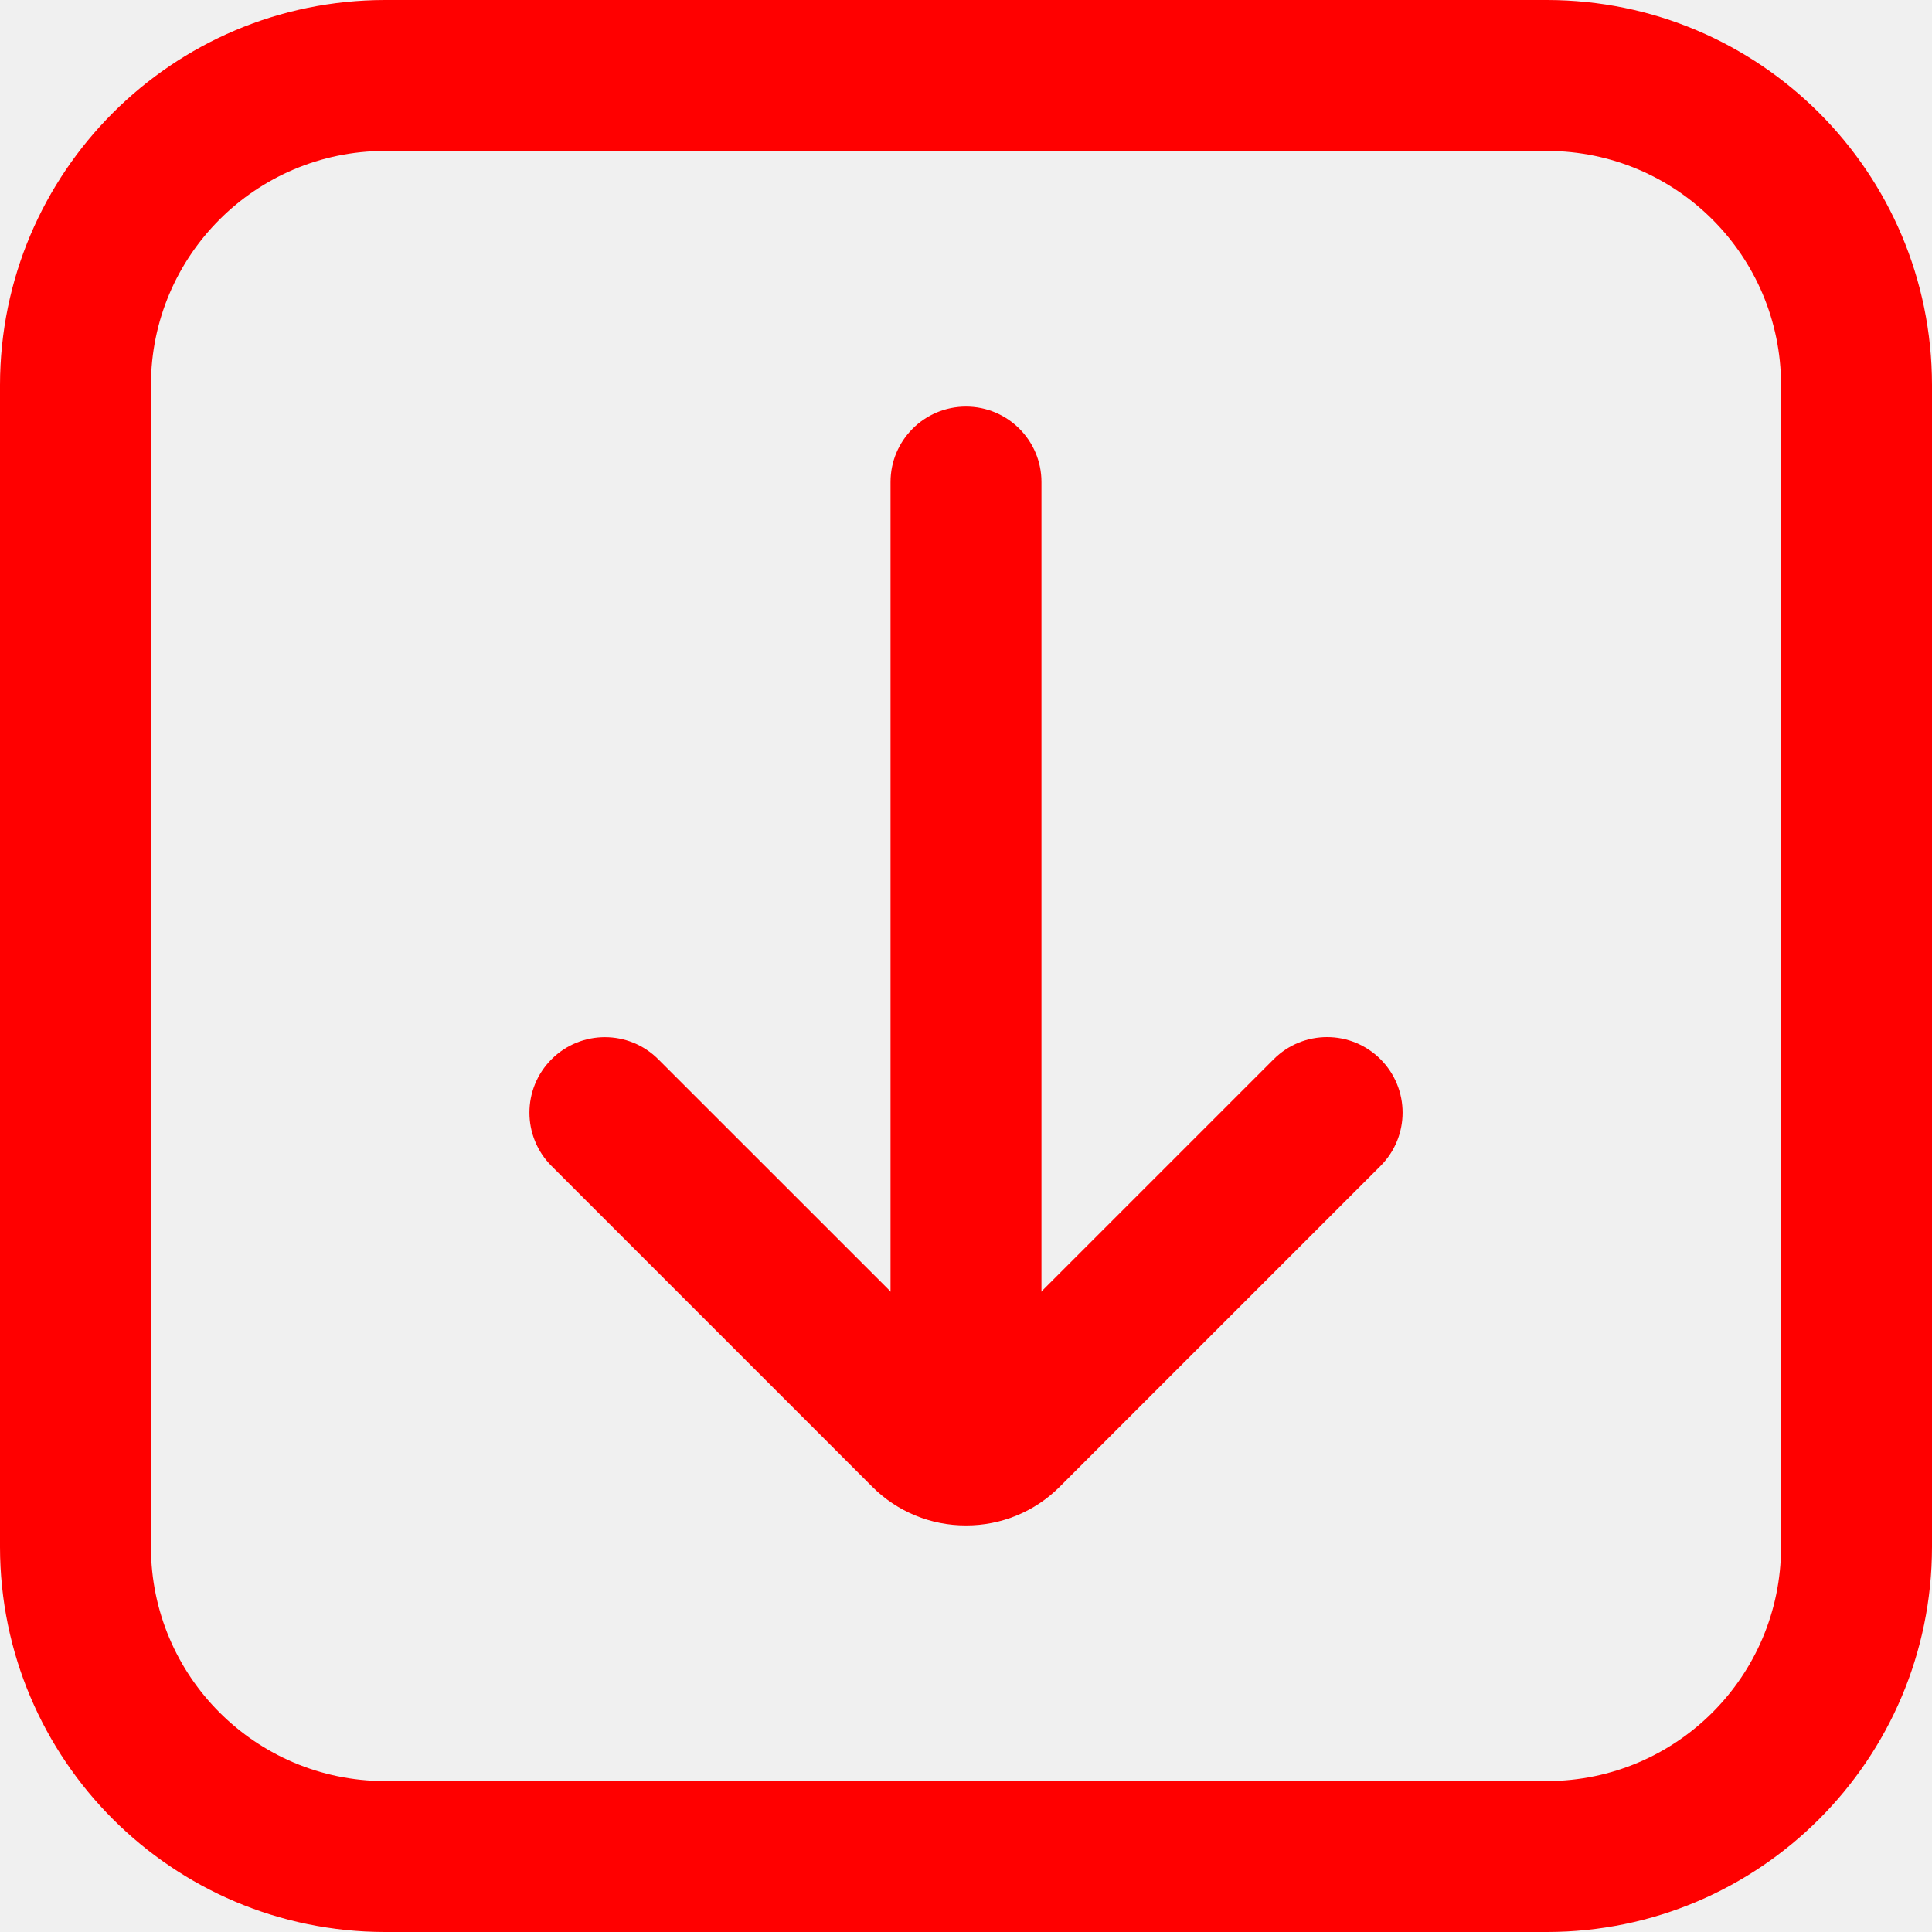
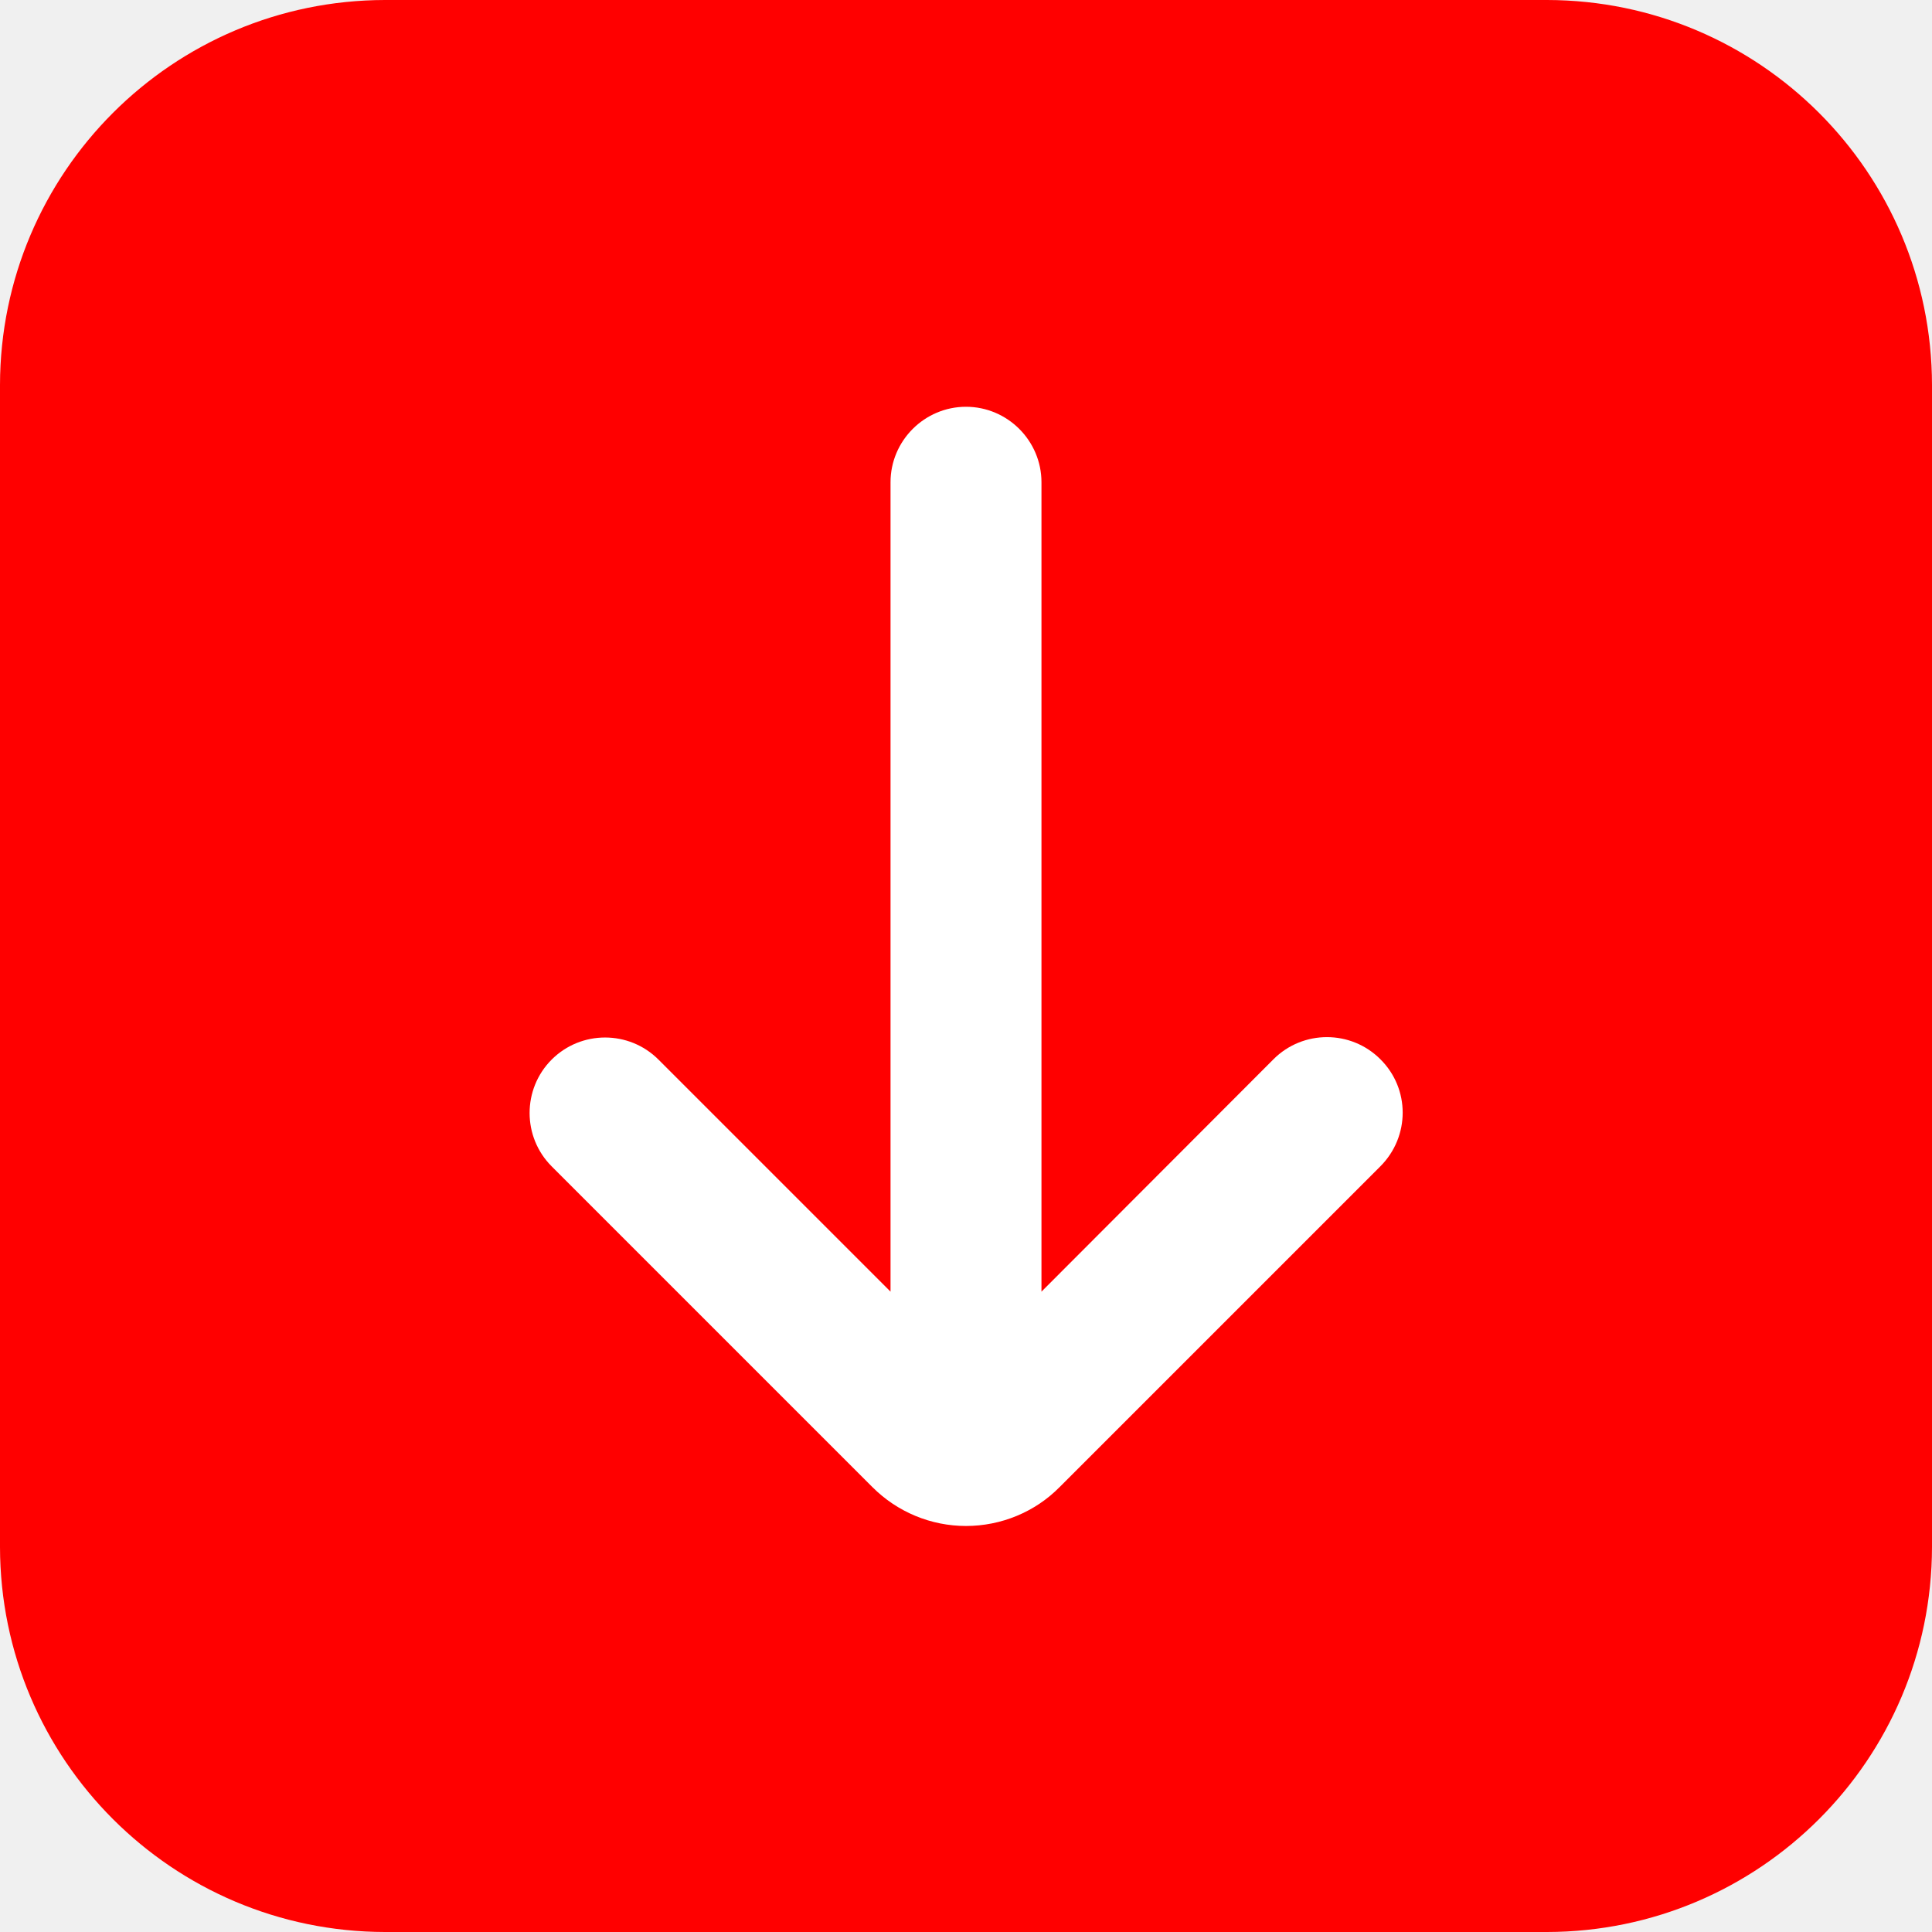
- <svg xmlns="http://www.w3.org/2000/svg" version="1.1" width="512" height="512" x="0" y="0" viewBox="0 0 512 512" style="enable-background:new 0 0 512 512" xml:space="preserve" class="">
+ <svg xmlns="http://www.w3.org/2000/svg" version="1.1" id="Layer_1" x="0px" y="0px" viewBox="0 0 512 512" style="enable-background:new 0 0 512 512;" xml:space="preserve">
+   <style type="text/css">
+ 	.st0{fill:#FF0000;}
+ 	.st1{fill:#FFFFFF;}
+ </style>
  <g>
-     <g id="_04_Close" data-name="04 Close">
-       <path d="m256 369.54a20 20 0 0 1 -20-20v-221.79a20 20 0 0 1 40 0v221.79a20 20 0 0 1 -20 20z" fill="#ff0000" data-original="#000000" style="" class="" />
-       <path d="m256 404.25a34.89 34.89 0 0 1 -24.84-10.25l-85-85a20 20 0 0 1 28.29-28.28l81.55 81.53 81.55-81.55a20 20 0 0 1 28.29 28.3l-85 85a34.89 34.89 0 0 1 -24.84 10.25z" fill="#ff0000" data-original="#000000" style="" class="" />
-       <path d="m410 512h-308a102.12 102.12 0 0 1 -102-102v-308a102.12 102.12 0 0 1 102-102h308a102.12 102.12 0 0 1 102 102v308a102.12 102.12 0 0 1 -102 102zm-308-472a62.07 62.07 0 0 0 -62 62v308a62.07 62.07 0 0 0 62 62h308a62.07 62.07 0 0 0 62-62v-308a62.07 62.07 0 0 0 -62-62z" fill="#ff0000" data-original="#000000" style="" class="" />
+     <g id="_04_Close">
+       <path class="st0" d="M410,512H102C45.7,511.9,0.1,466.3,0,410V102C0.1,45.7,45.7,0.1,102,0h308c56.3,0.1,101.9,45.7,102,102v308    C511.9,466.3,466.3,511.9,410,512z" />
+       <path class="st1" d="M365.8,280.7c-7.8-7.8-20.5-7.8-28.3,0L276,342.3V127.8c0-11-9-20-20-20s-20,9-20,20v214.5l-61.5-61.5    c-7.8-7.8-20.5-7.8-28.3,0c-7.8,7.8-7.8,20.5,0,28.3l85,85c6.6,6.6,15.5,10.3,24.8,10.3c9.3,0,18.3-3.7,24.8-10.3l85-85    C373.7,301.2,373.7,288.5,365.8,280.7z" />
    </g>
  </g>
</svg>
